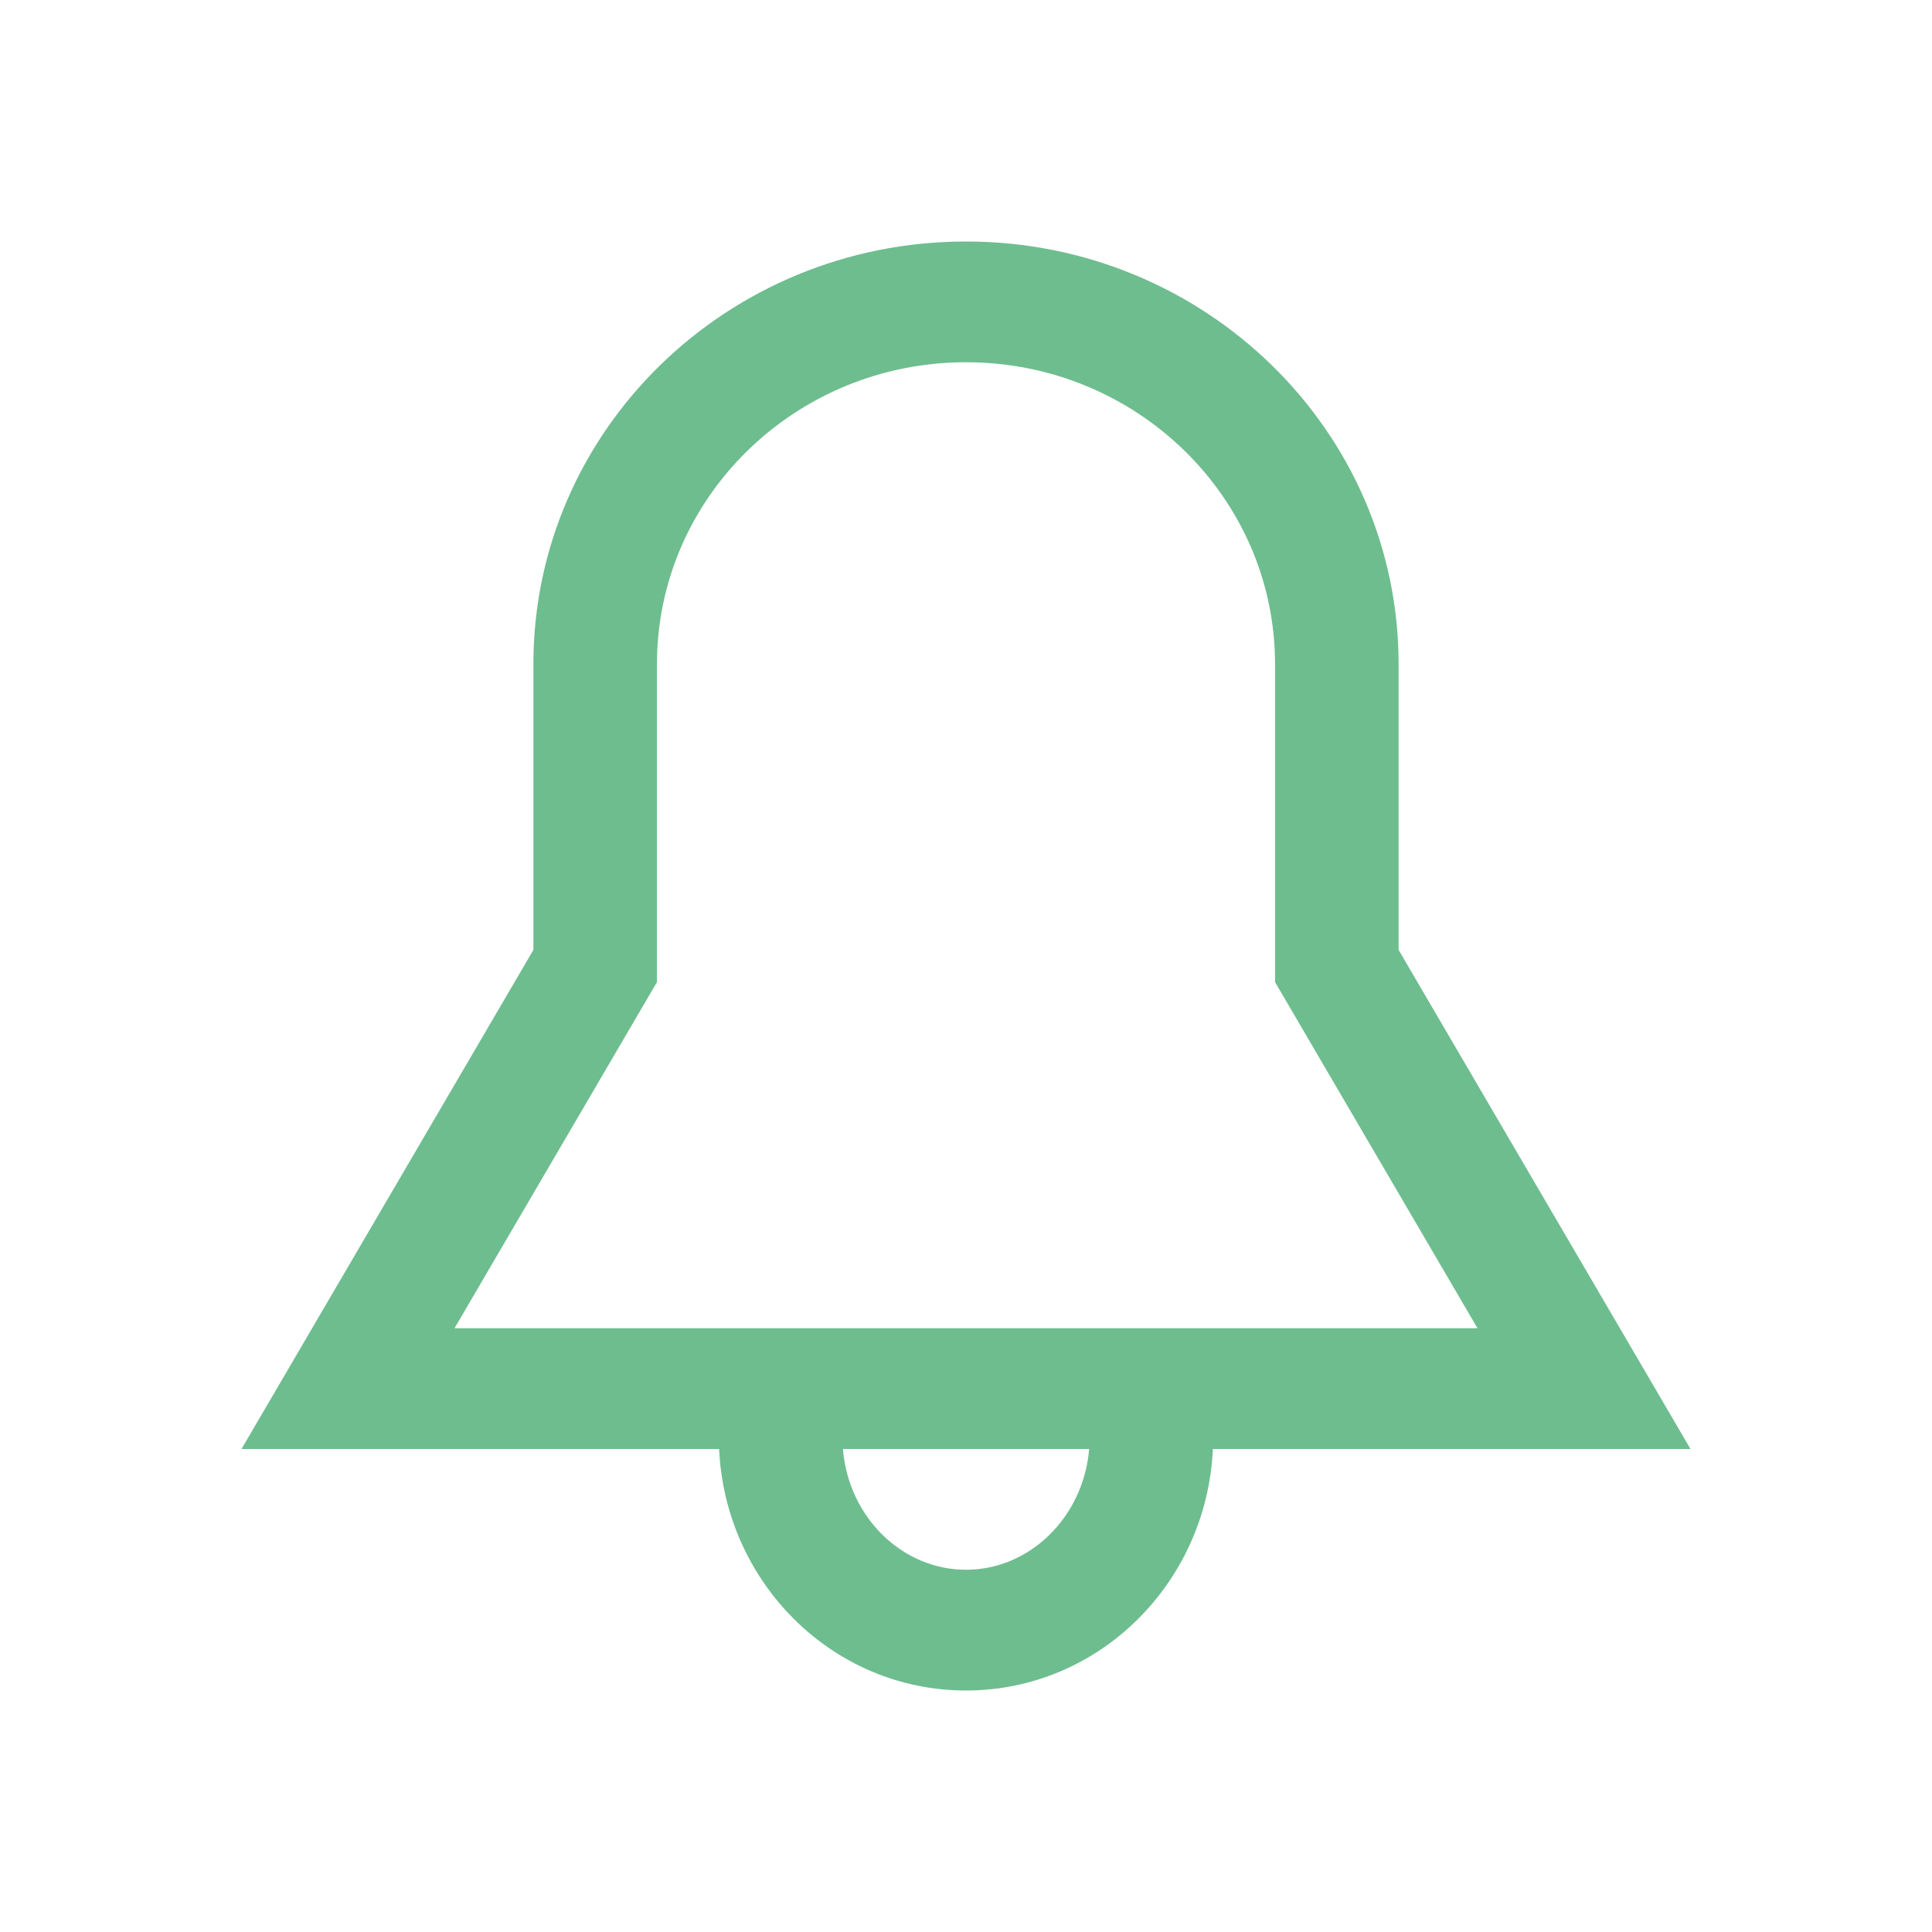
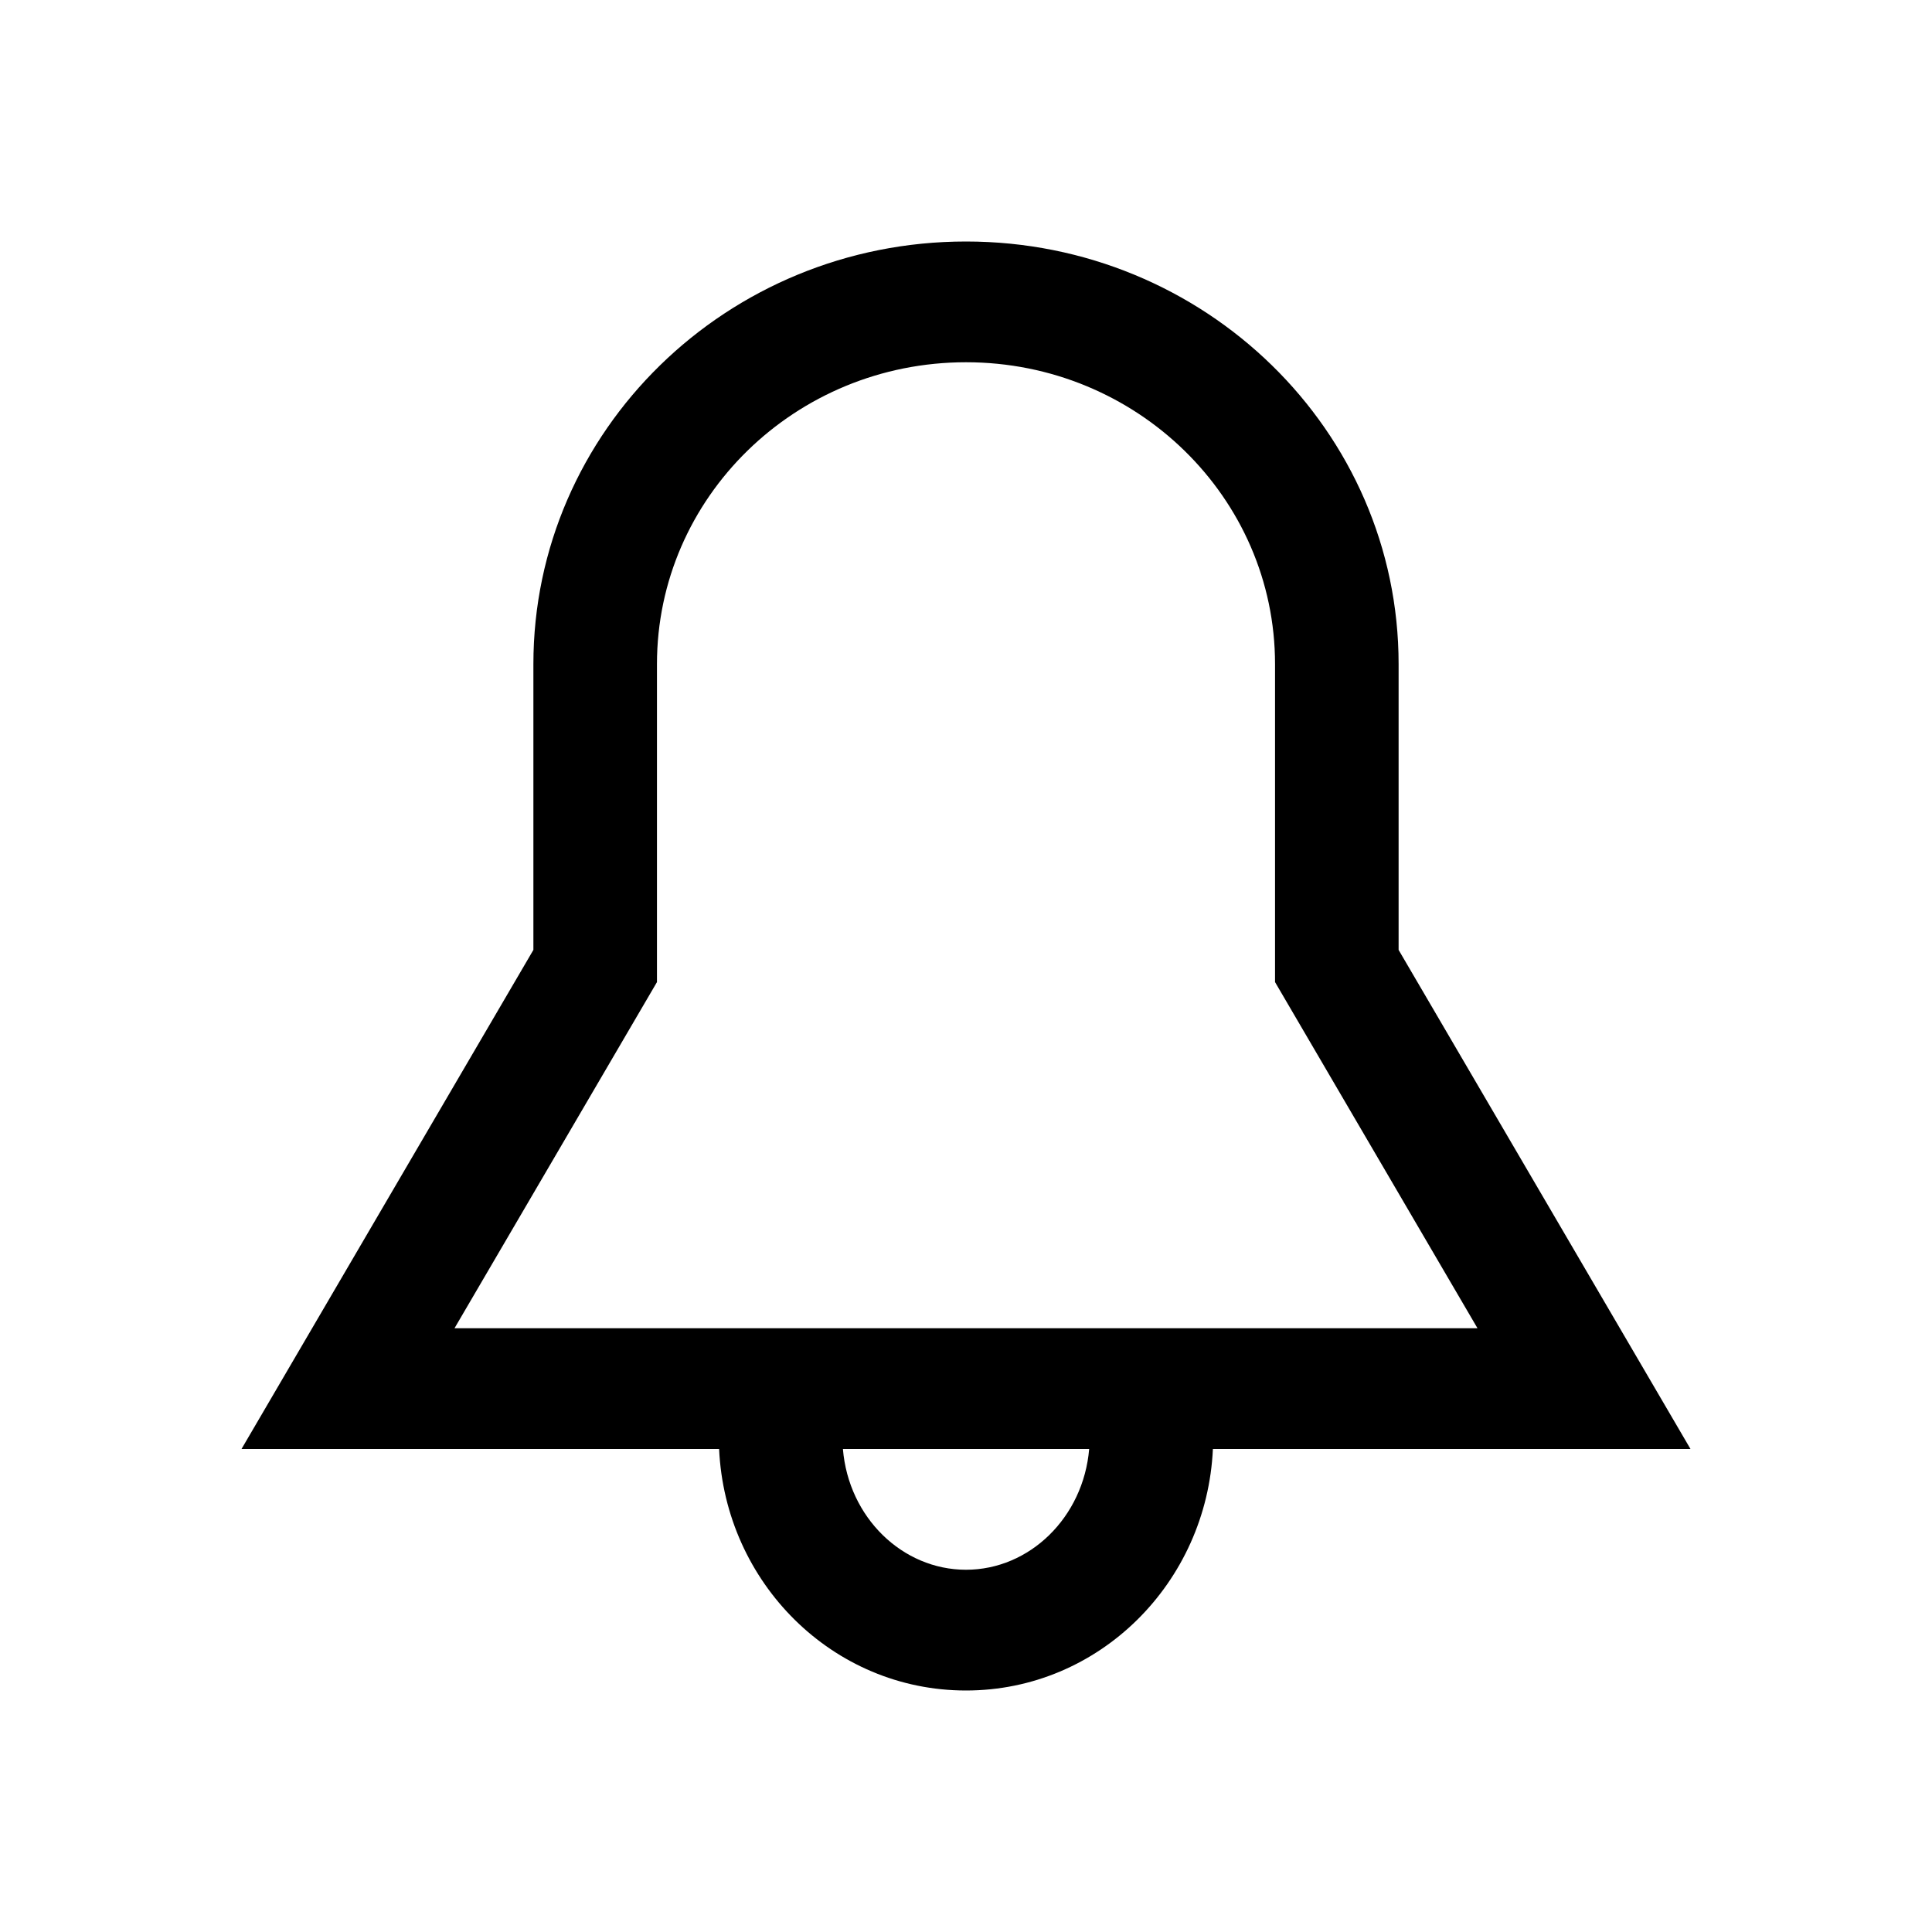
- <svg xmlns="http://www.w3.org/2000/svg" xmlns:xlink="http://www.w3.org/1999/xlink" width="24" height="24" viewBox="0 0 24 24">
-   <defs>
-     <path id="a" d="M15.067 18c-.076 1.66-1.41 3-3.067 3-1.658 0-2.991-1.34-3.067-3H3l3.626-6.2V8.25C6.626 5.35 9.032 3 12 3c2.967 0 5.374 2.351 5.374 5.25v3.55L21 18h-5.933zm-4.596 0c.07.85.738 1.5 1.529 1.5.79 0 1.458-.65 1.53-1.5h-3.06zm5.368-5.8V8.25c0-2.07-1.72-3.75-3.839-3.75-2.12 0-3.839 1.68-3.839 3.75v3.95l-2.515 4.3h12.708l-2.515-4.3z" />
-   </defs>
-   <g fill="none" fill-rule="evenodd">
-     <path d="M0 0h24v24H0z" />
-     <use fill="#6EBD8F" xlink:href="#a" />
-   </g>
+ <svg xmlns="http://www.w3.org/2000/svg" width="24" height="24" viewBox="0 0 24 24">
+   <path d="M15.067 18c-.076 1.66-1.41 3-3.067 3-1.658 0-2.991-1.34-3.067-3H3l3.626-6.2V8.25C6.626 5.35 9.032 3 12 3c2.967 0 5.374 2.351 5.374 5.25v3.55L21 18h-5.933zm-4.596 0c.07.85.738 1.5 1.529 1.5.79 0 1.458-.65 1.53-1.5h-3.06zm5.368-5.8V8.25c0-2.07-1.72-3.75-3.839-3.75-2.12 0-3.839 1.68-3.839 3.75v3.95l-2.515 4.3h12.708l-2.515-4.3z" />
</svg>
